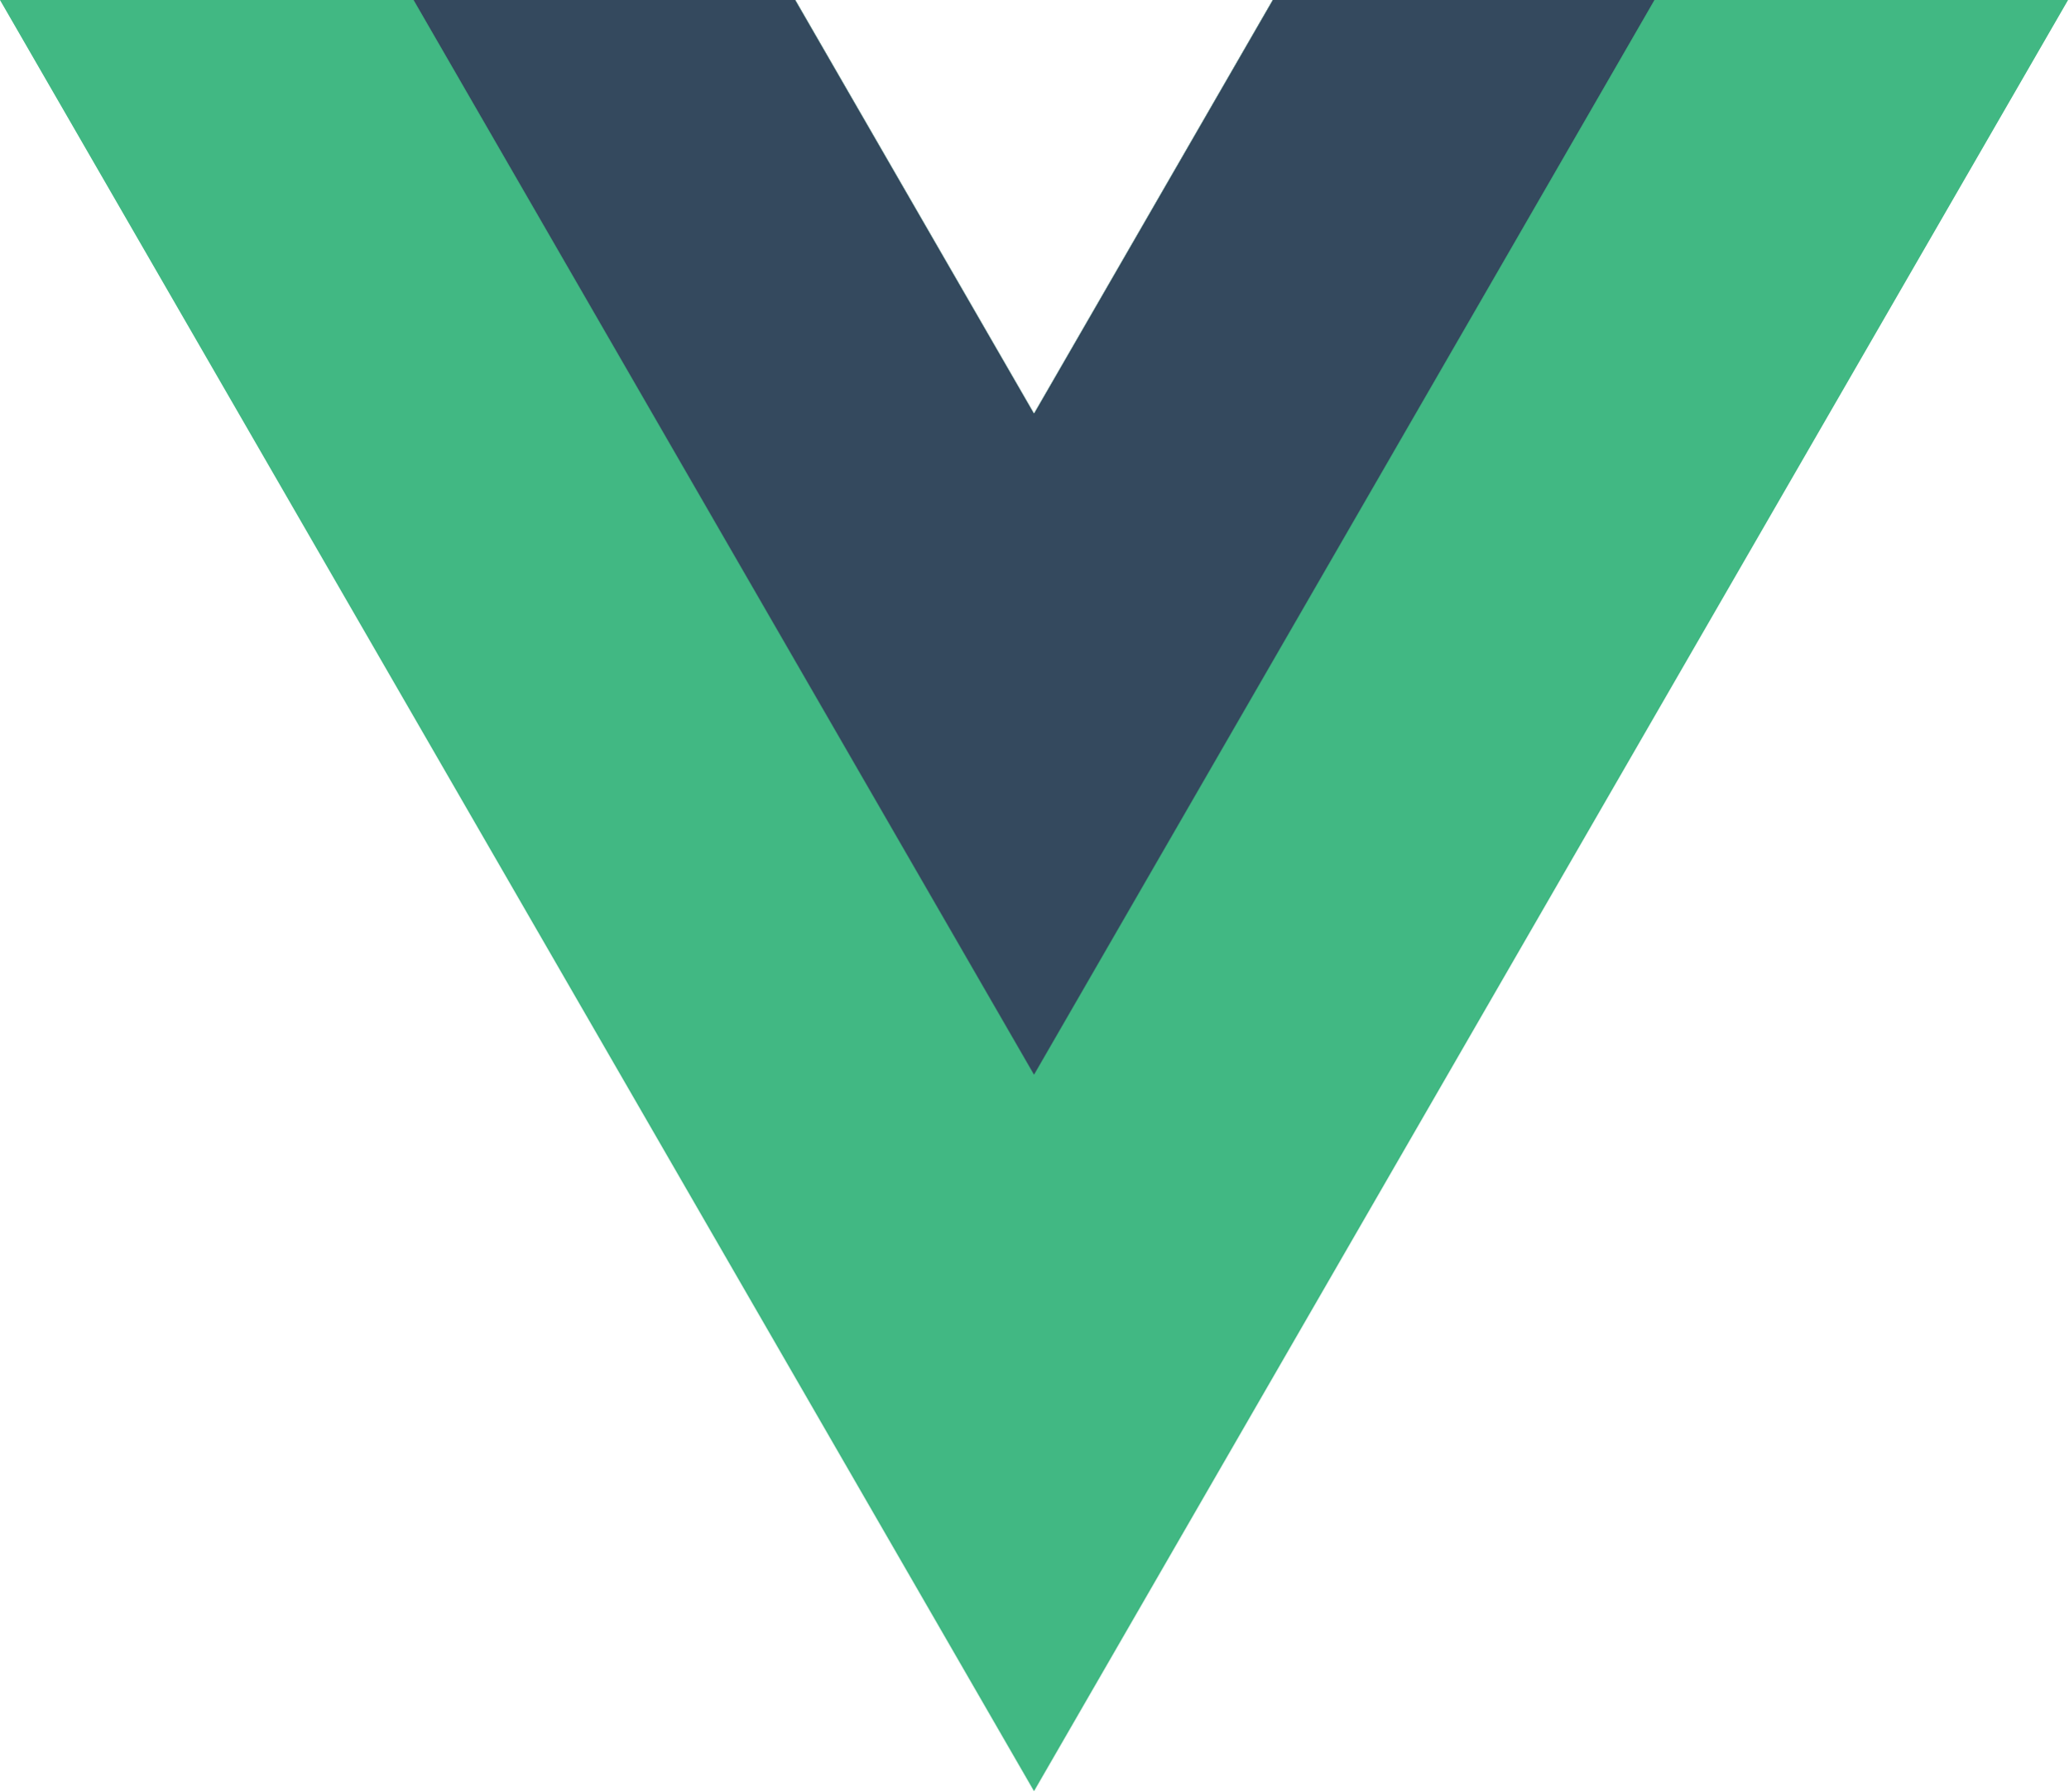
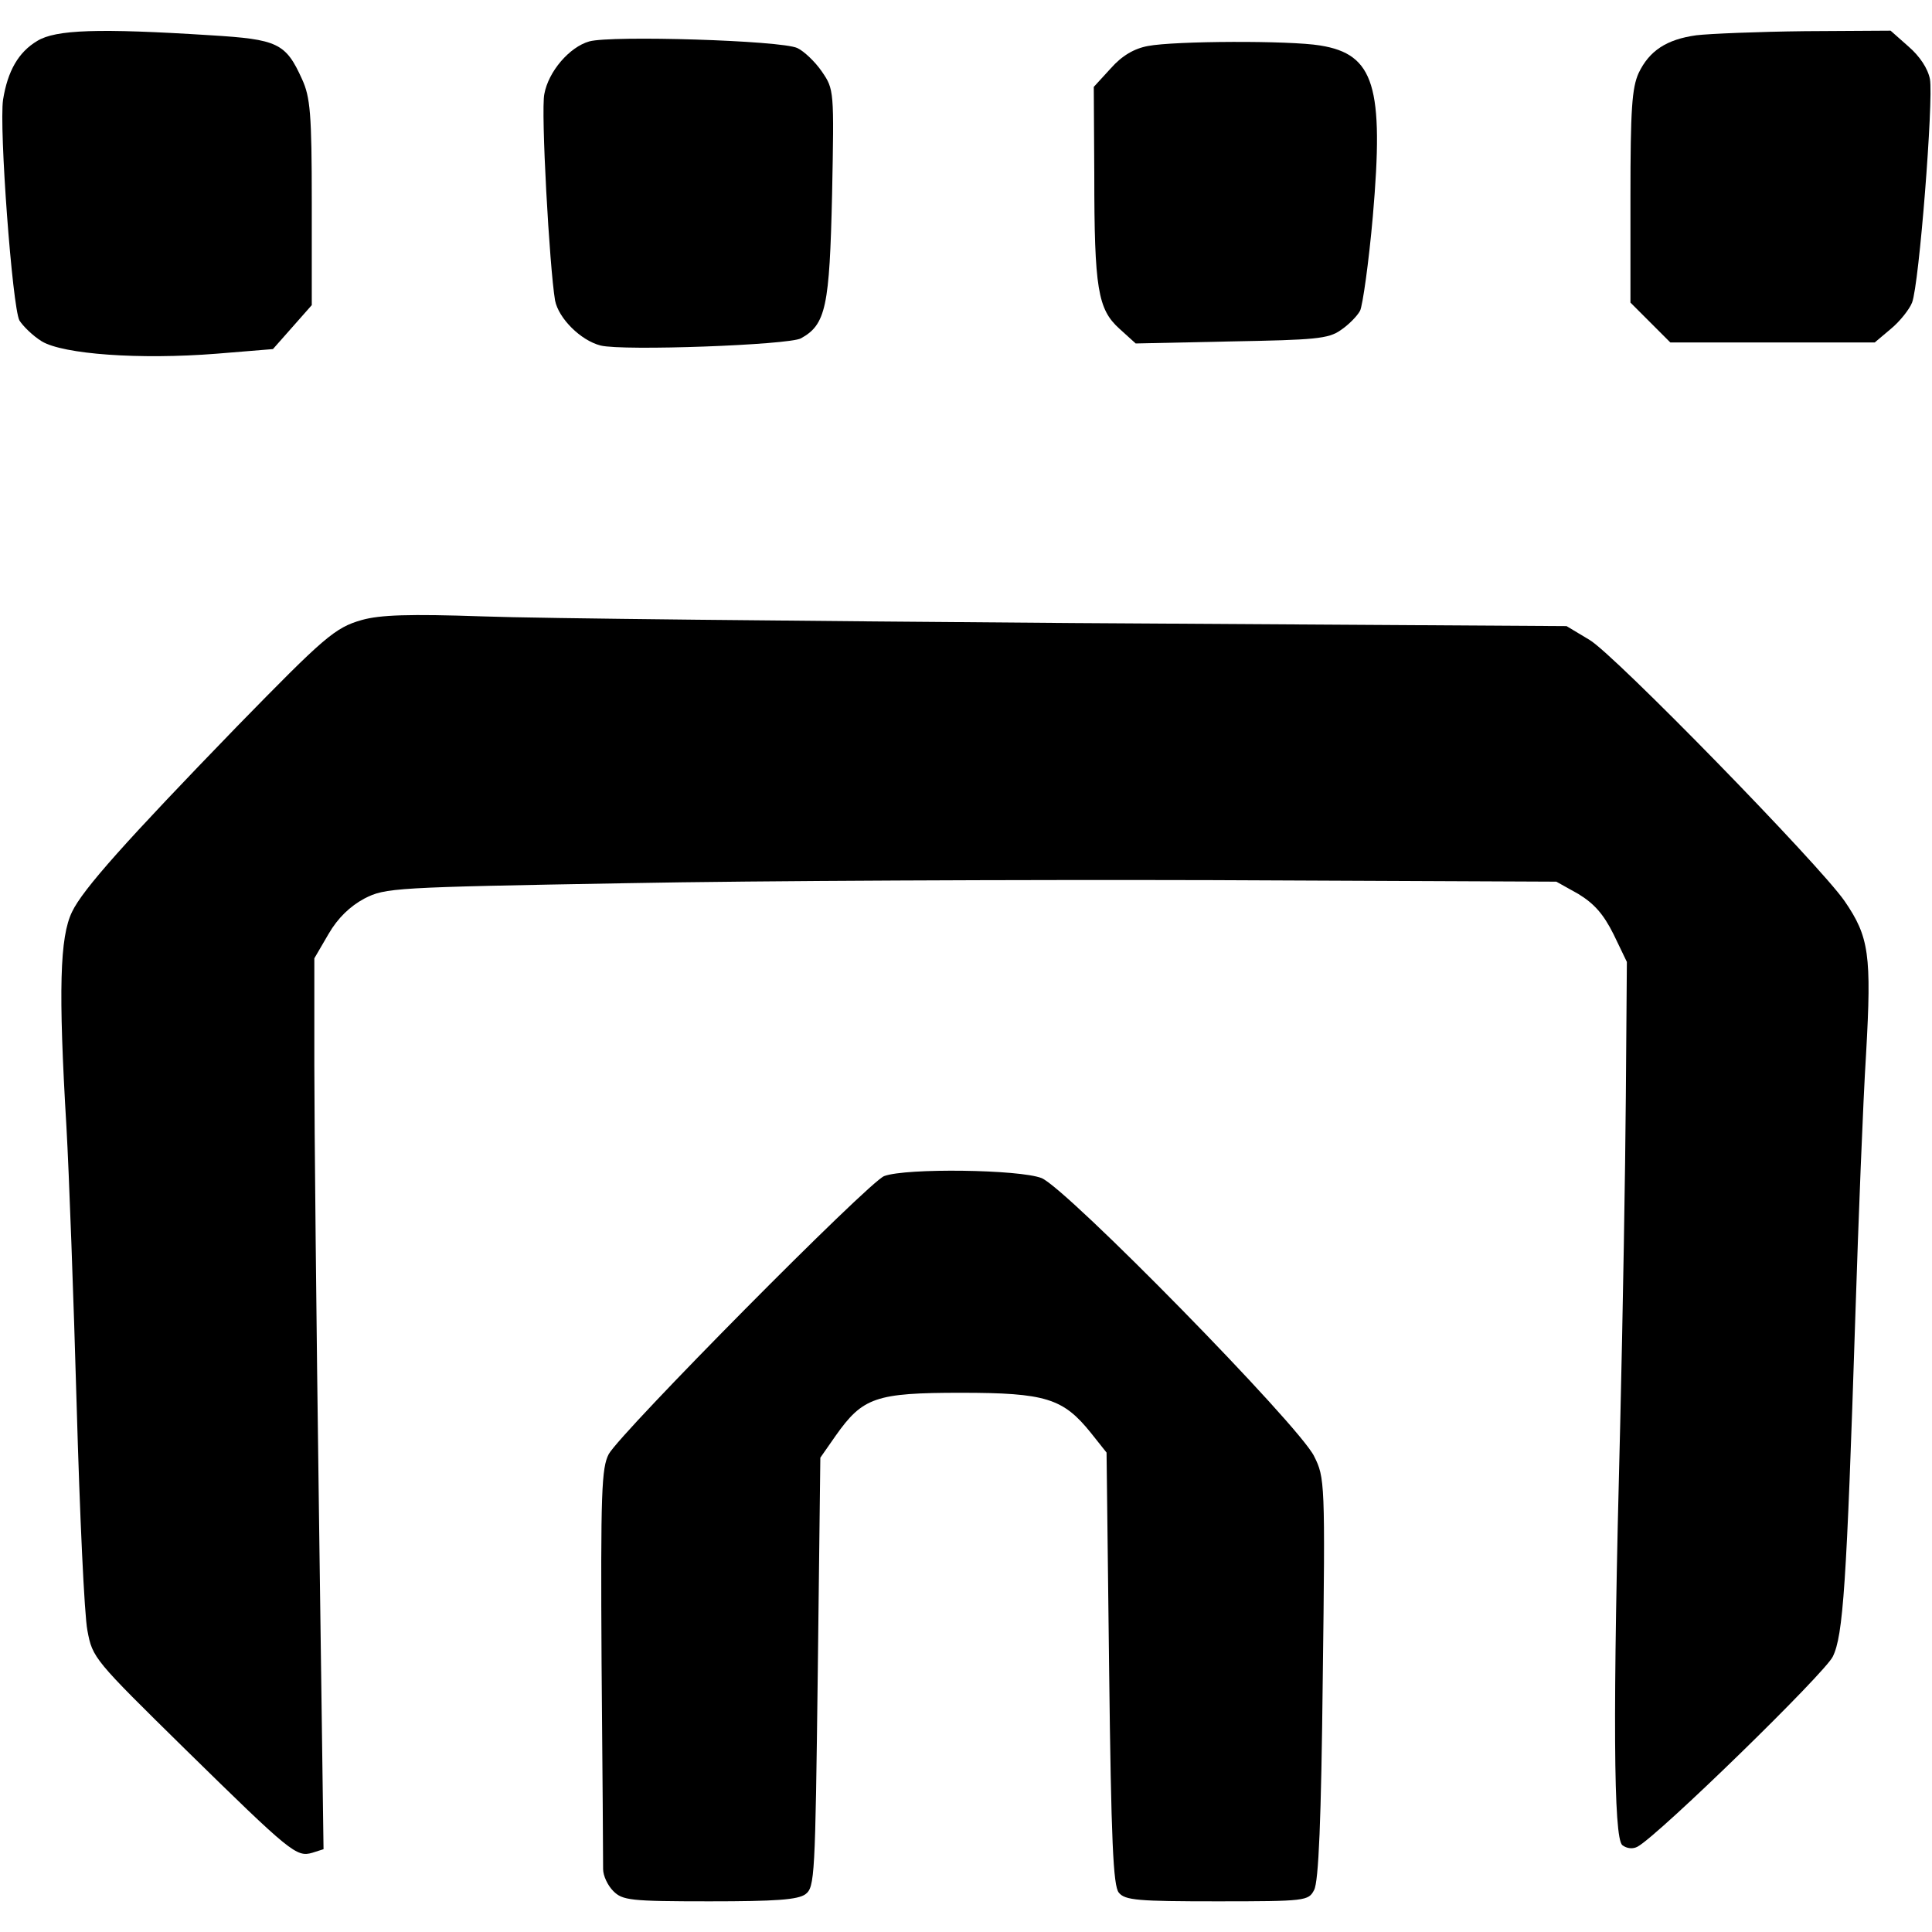
- <svg xmlns="http://www.w3.org/2000/svg" viewBox="0 0 261.76 226.69">
-   <path d="M161.096.001l-30.225 52.351L100.647.001H-.005l130.877 226.688L261.749.001z" fill="#41b883" />
-   <path d="M161.096.001l-30.225 52.351L100.647.001H52.346l78.526 136.01L209.398.001z" fill="#34495e" />
+ <svg xmlns="http://www.w3.org/2000/svg" version="1.0" width="378pt" height="378pt" viewBox="0 0 378 378" preserveAspectRatio="xMidYMid meet">
+   <g transform="translate(0,378) scale(0.1,-0.1)" fill="#000000" stroke="none">
+     <path d="M73 3700 c-37 -22 -58 -59 -67 -115 -8 -55 18 -405 32 -432 7 -11 26 -30 44 -41 42 -25 190 -36 342 -24 l110 9 38 43 38 43 0 201 c0 174 -3 206 -19 241 -32 71 -48 78 -179 86 -220 14 -303 11 -339 -11z" />
+     <path d="M3319 3711 c-58 -8 -92 -30 -113 -74 -13 -29 -16 -70 -16 -242 l0 -207 39 -39 39 -39 200 0 200 0 32 27 c17 14 36 38 41 51 14 36 42 396 35 437 -4 21 -20 45 -42 64 l-35 31 -167 -1 c-92 -1 -188 -5 -213 -8z" />
+     <path d="M1153 3699 c-39 -11 -80 -59 -88 -103 -7 -33 10 -339 21 -404 7 -35 50 -78 89 -88 44 -11 368 1 392 14 49 27 56 62 61 282 4 203 4 205 -20 240 -13 19 -35 40 -48 46 -32 15 -364 25 -407 13z" />
+     <path d="M2246 3690 c-27 -5 -51 -19 -73 -44 l-33 -36 1 -172 c0 -223 7 -263 49 -301 l32 -29 187 4 c163 3 190 5 214 22 15 10 32 27 38 38 5 10 17 94 25 185 22 254 3 317 -103 334 -60 10 -285 9 -337 -1z" />
+     <path d="M708 2567 c-53 -15 -74 -34 -244 -208 -218 -225 -302 -319 -323 -363 -24 -49 -27 -153 -11 -421 5 -88 14 -333 20 -545 6 -212 15 -410 21 -440 10 -54 13 -57 192 -233 206 -202 217 -211 248 -202 l22 7 -9 662 c-5 363 -9 756 -9 871 l0 210 28 48 c18 31 42 54 70 69 41 21 56 22 512 30 259 5 774 7 1145 6 l675 -3 43 -24 c31 -19 49 -39 69 -79 l26 -54 -2 -262 c-1 -143 -6 -432 -11 -641 -15 -574 -13 -810 4 -825 9 -7 21 -8 30 -3 42 23 367 340 382 372 20 41 27 138 44 666 6 187 15 418 21 513 11 194 6 229 -42 299 -49 71 -451 483 -499 511 l-45 27 -965 6 c-531 4 -1050 9 -1155 13 -145 5 -201 3 -237 -7z" />
+     <path d="M1730 1479 c-30 -11 -515 -501 -539 -544 -14 -27 -16 -73 -14 -410 2 -209 3 -390 3 -402 0 -13 9 -32 20 -43 18 -18 33 -20 188 -20 129 0 173 3 188 14 18 14 19 33 24 434 l5 420 30 43 c53 75 78 84 245 84 166 0 200 -11 254 -78 l31 -39 5 -422 c4 -338 8 -426 19 -439 12 -15 38 -17 192 -17 174 0 179 1 190 22 9 16 14 138 17 414 5 386 4 393 -17 435 -30 61 -483 523 -533 544 -43 17 -265 20 -308 4z" />
+   </g>
</svg>
